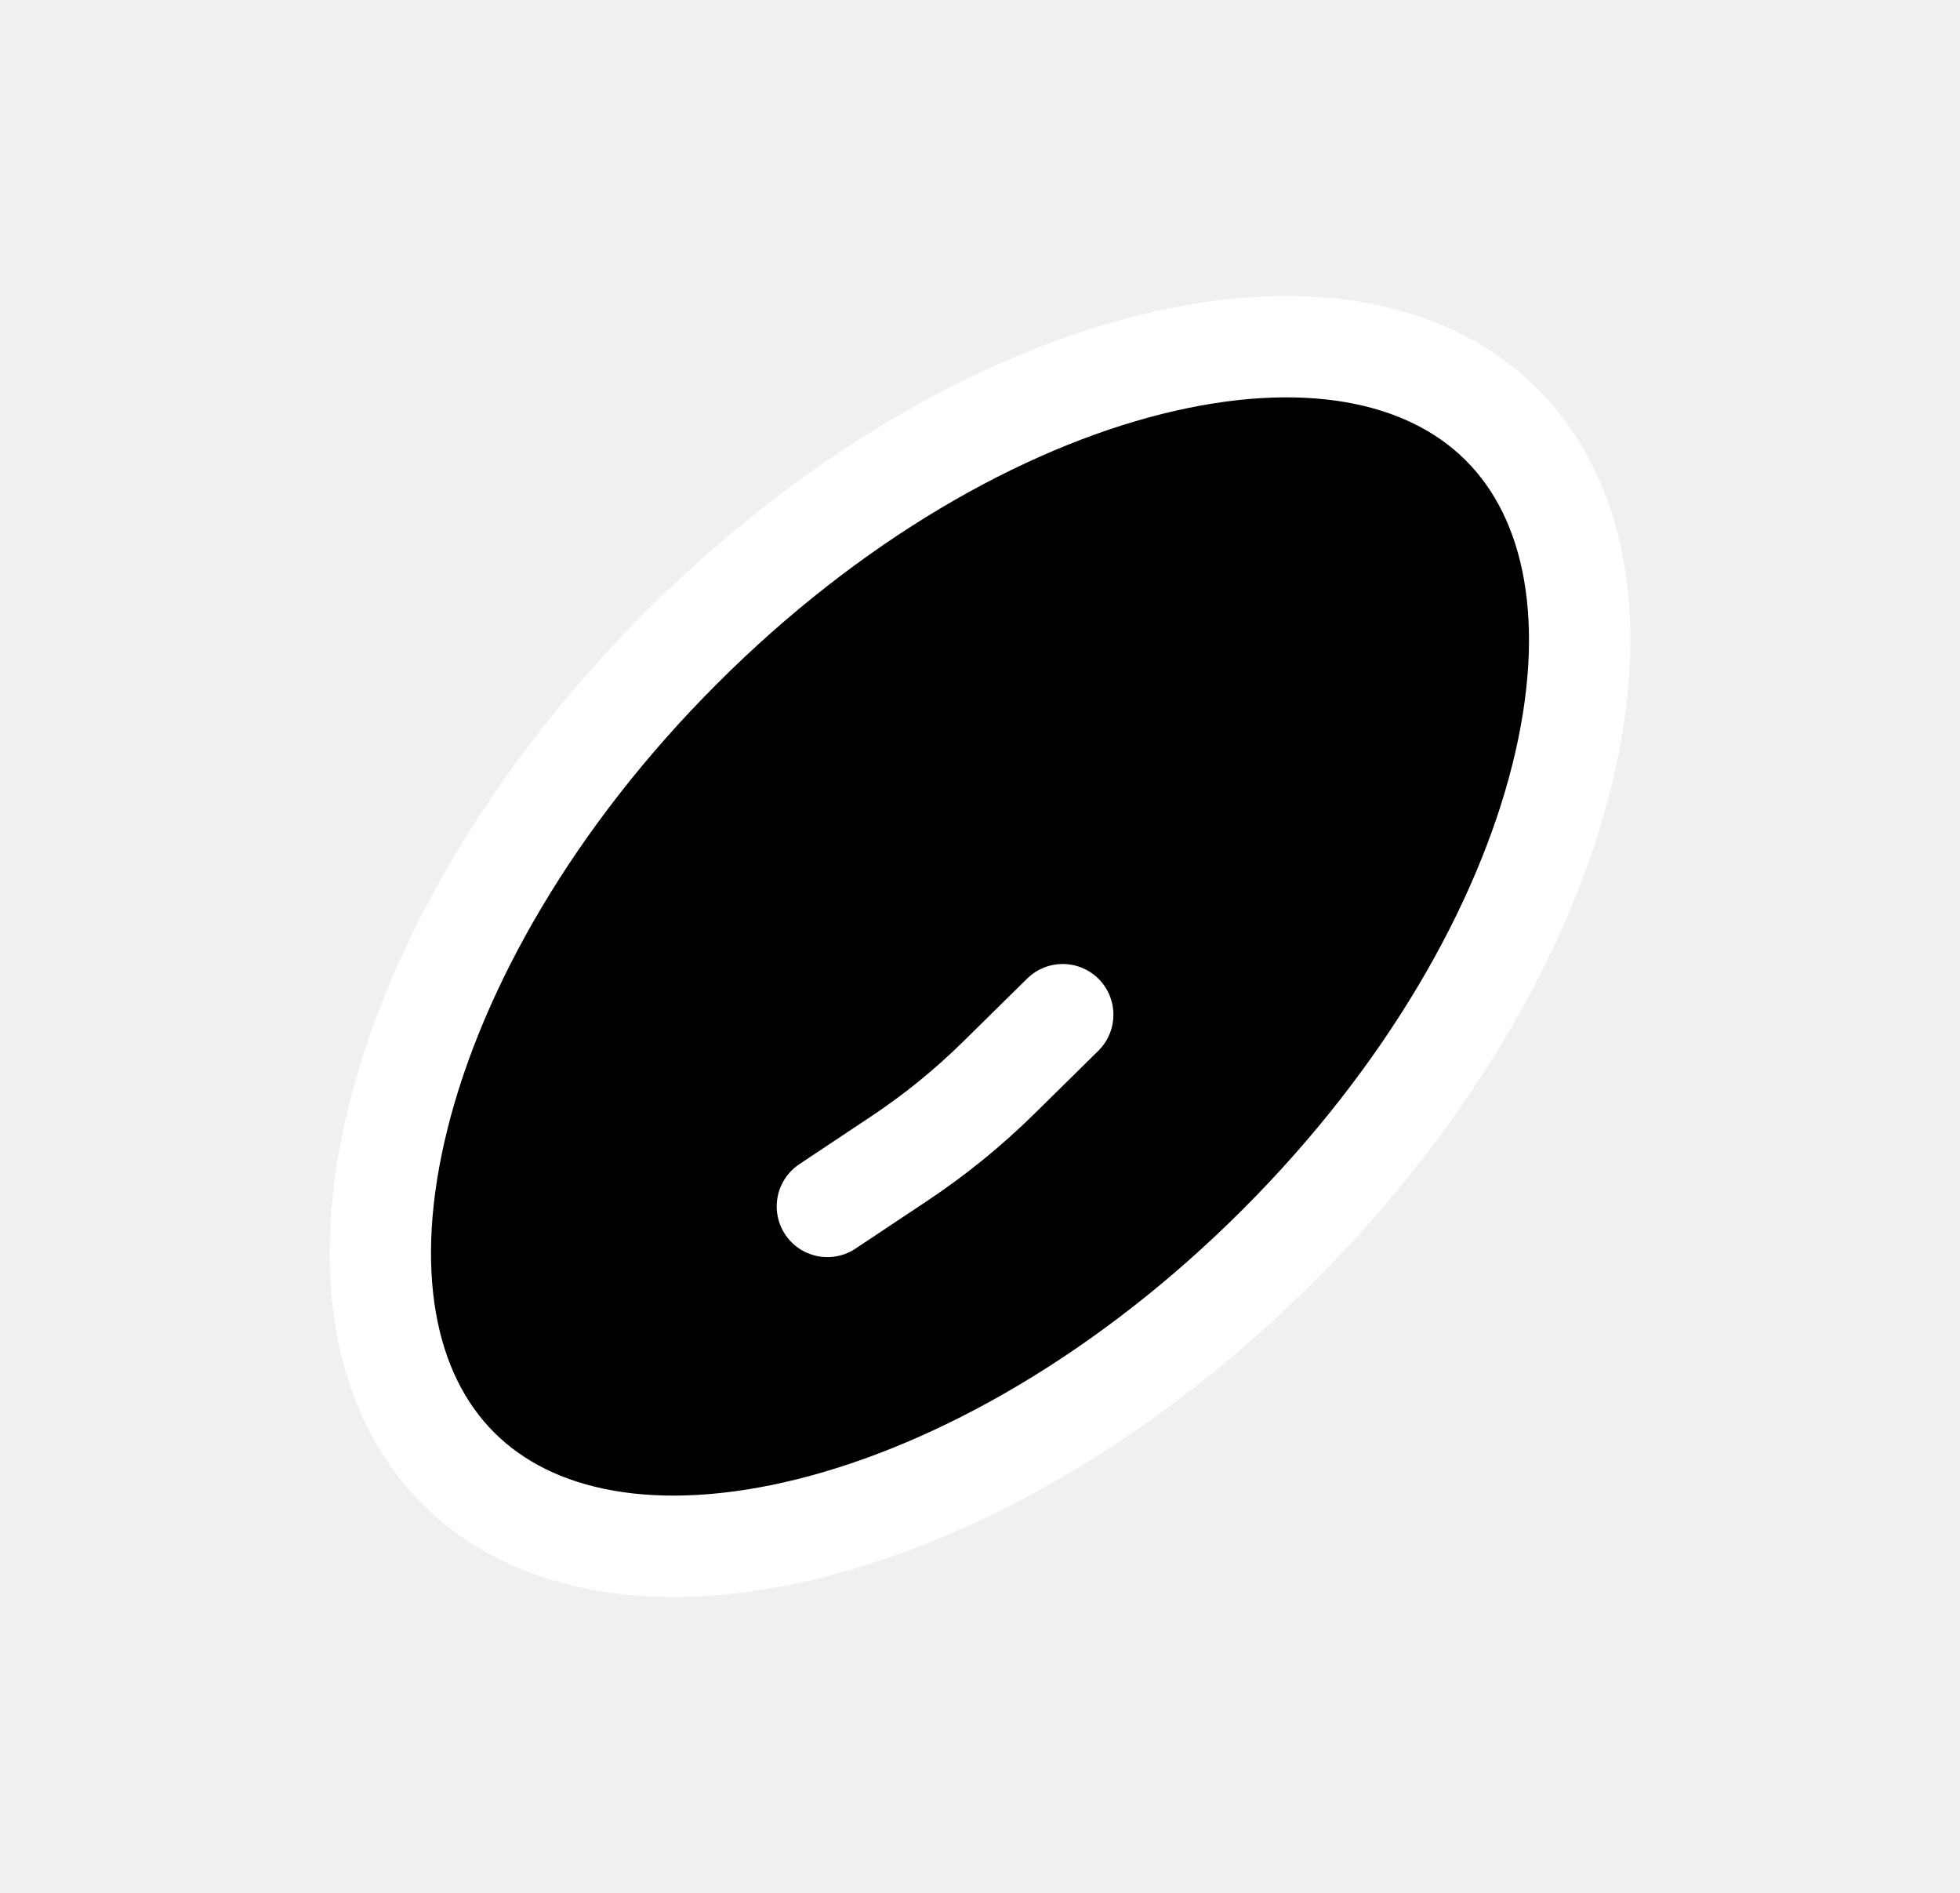
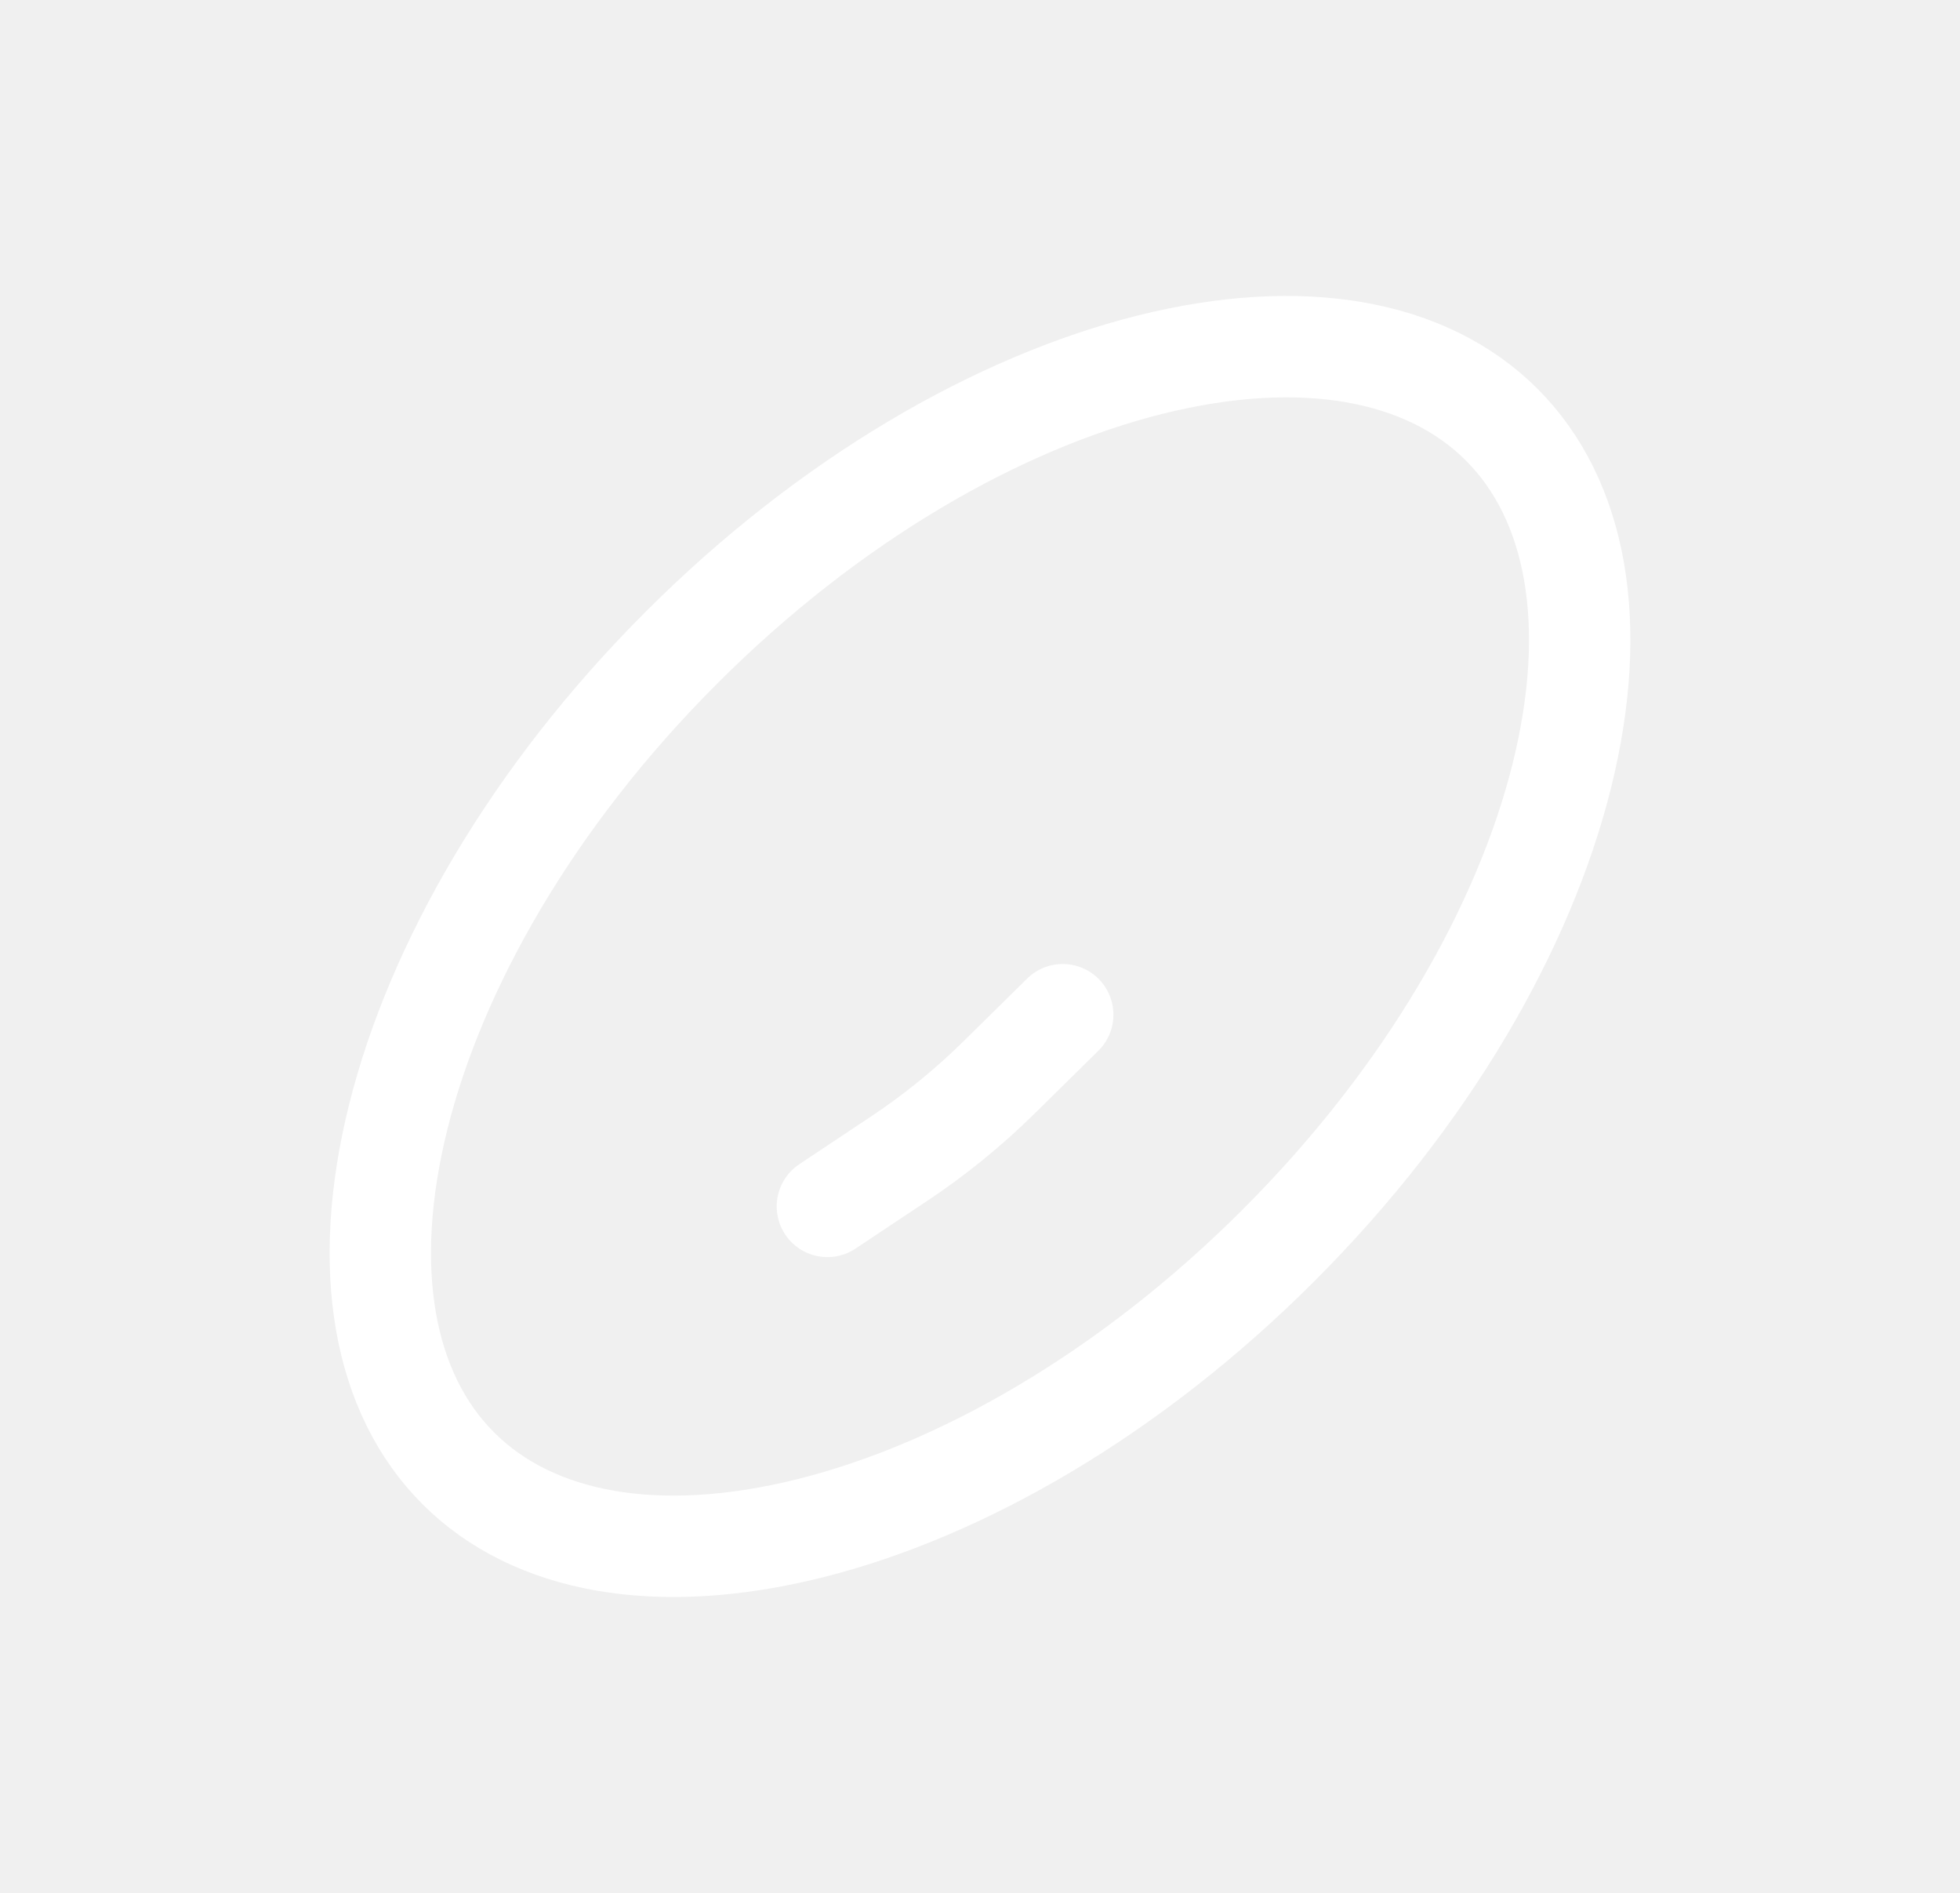
<svg xmlns="http://www.w3.org/2000/svg" width="29" height="28" viewBox="0 0 29 28" fill="none">
-   <path d="M22.219 6.282C23.327 7.389 23.669 9.233 23.106 11.486C22.547 13.722 21.118 16.222 18.919 18.42C16.721 20.619 14.221 22.048 11.985 22.607C9.732 23.17 7.888 22.828 6.781 21.72C5.673 20.613 5.331 18.769 5.894 16.516C6.453 14.28 7.882 11.78 10.081 9.582C12.279 7.383 14.78 5.954 17.015 5.395C19.268 4.832 21.112 5.174 22.219 6.282Z" stroke="white" stroke-width="1.5" fill="currentColor" />
+   <path d="M22.219 6.282C23.327 7.389 23.669 9.233 23.106 11.486C22.547 13.722 21.118 16.222 18.919 18.42C16.721 20.619 14.221 22.048 11.985 22.607C9.732 23.17 7.888 22.828 6.781 21.72C5.673 20.613 5.331 18.769 5.894 16.516C6.453 14.28 7.882 11.78 10.081 9.582C12.279 7.383 14.78 5.954 17.015 5.395C19.268 4.832 21.112 5.174 22.219 6.282Z" stroke="white" stroke-width="1.5" />
  <path d="M15.724 15.01L14.782 15.938C14.328 16.385 13.832 16.789 13.3 17.142L12.242 17.846" stroke="white" stroke-width="1.5" stroke-linecap="round" />
</svg>
